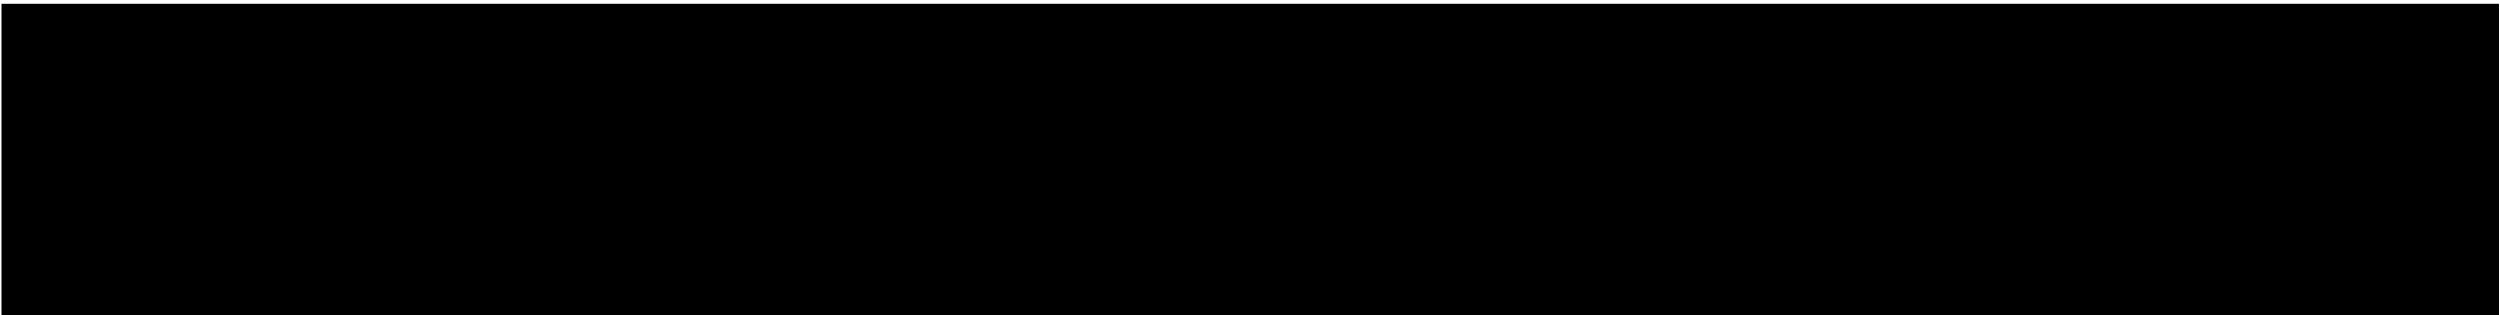
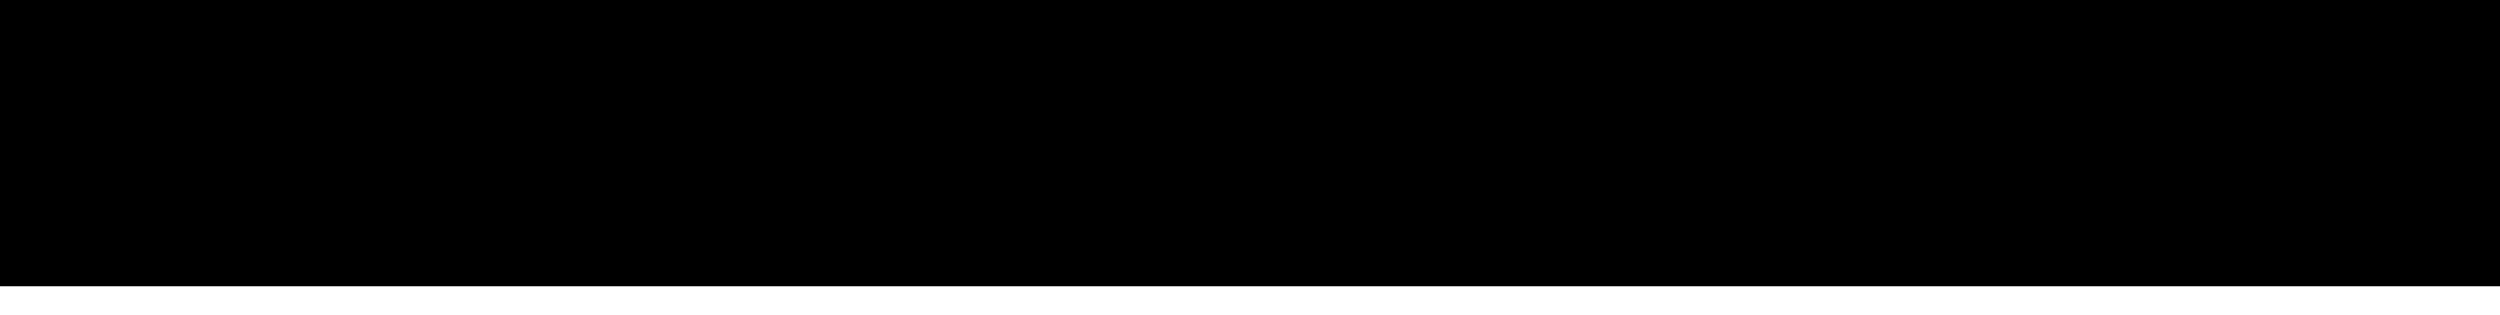
- <svg xmlns="http://www.w3.org/2000/svg" version="1.1" width="250.25" height="31.5" id="svg2" xml:space="preserve">
-   <defs id="defs6" />
-   <g transform="matrix(1.25,0,0,-1.25,35.15,106.0045)" id="g10">
-     <g transform="scale(0.1,0.1)" id="g12">
-       <path d="m -280,720 2000,0" id="path14" style="fill:none;stroke:#000000;stroke-width:250;stroke-linecap:butt;stroke-linejoin:miter;stroke-miterlimit:10;stroke-opacity:1;stroke-dasharray:none" />
-     </g>
-   </g>
+ <svg xmlns="http://www.w3.org/2000/svg" xml:space="preserve" width="250.25" height="31.5">
+   <path d="M-280 720h2000" style="fill:none;stroke:#000;stroke-width:250;stroke-linecap:butt;stroke-linejoin:miter;stroke-miterlimit:10;stroke-opacity:1;stroke-dasharray:none" transform="matrix(.13 0 0 -.13 35.15 106.005)" />
</svg>
